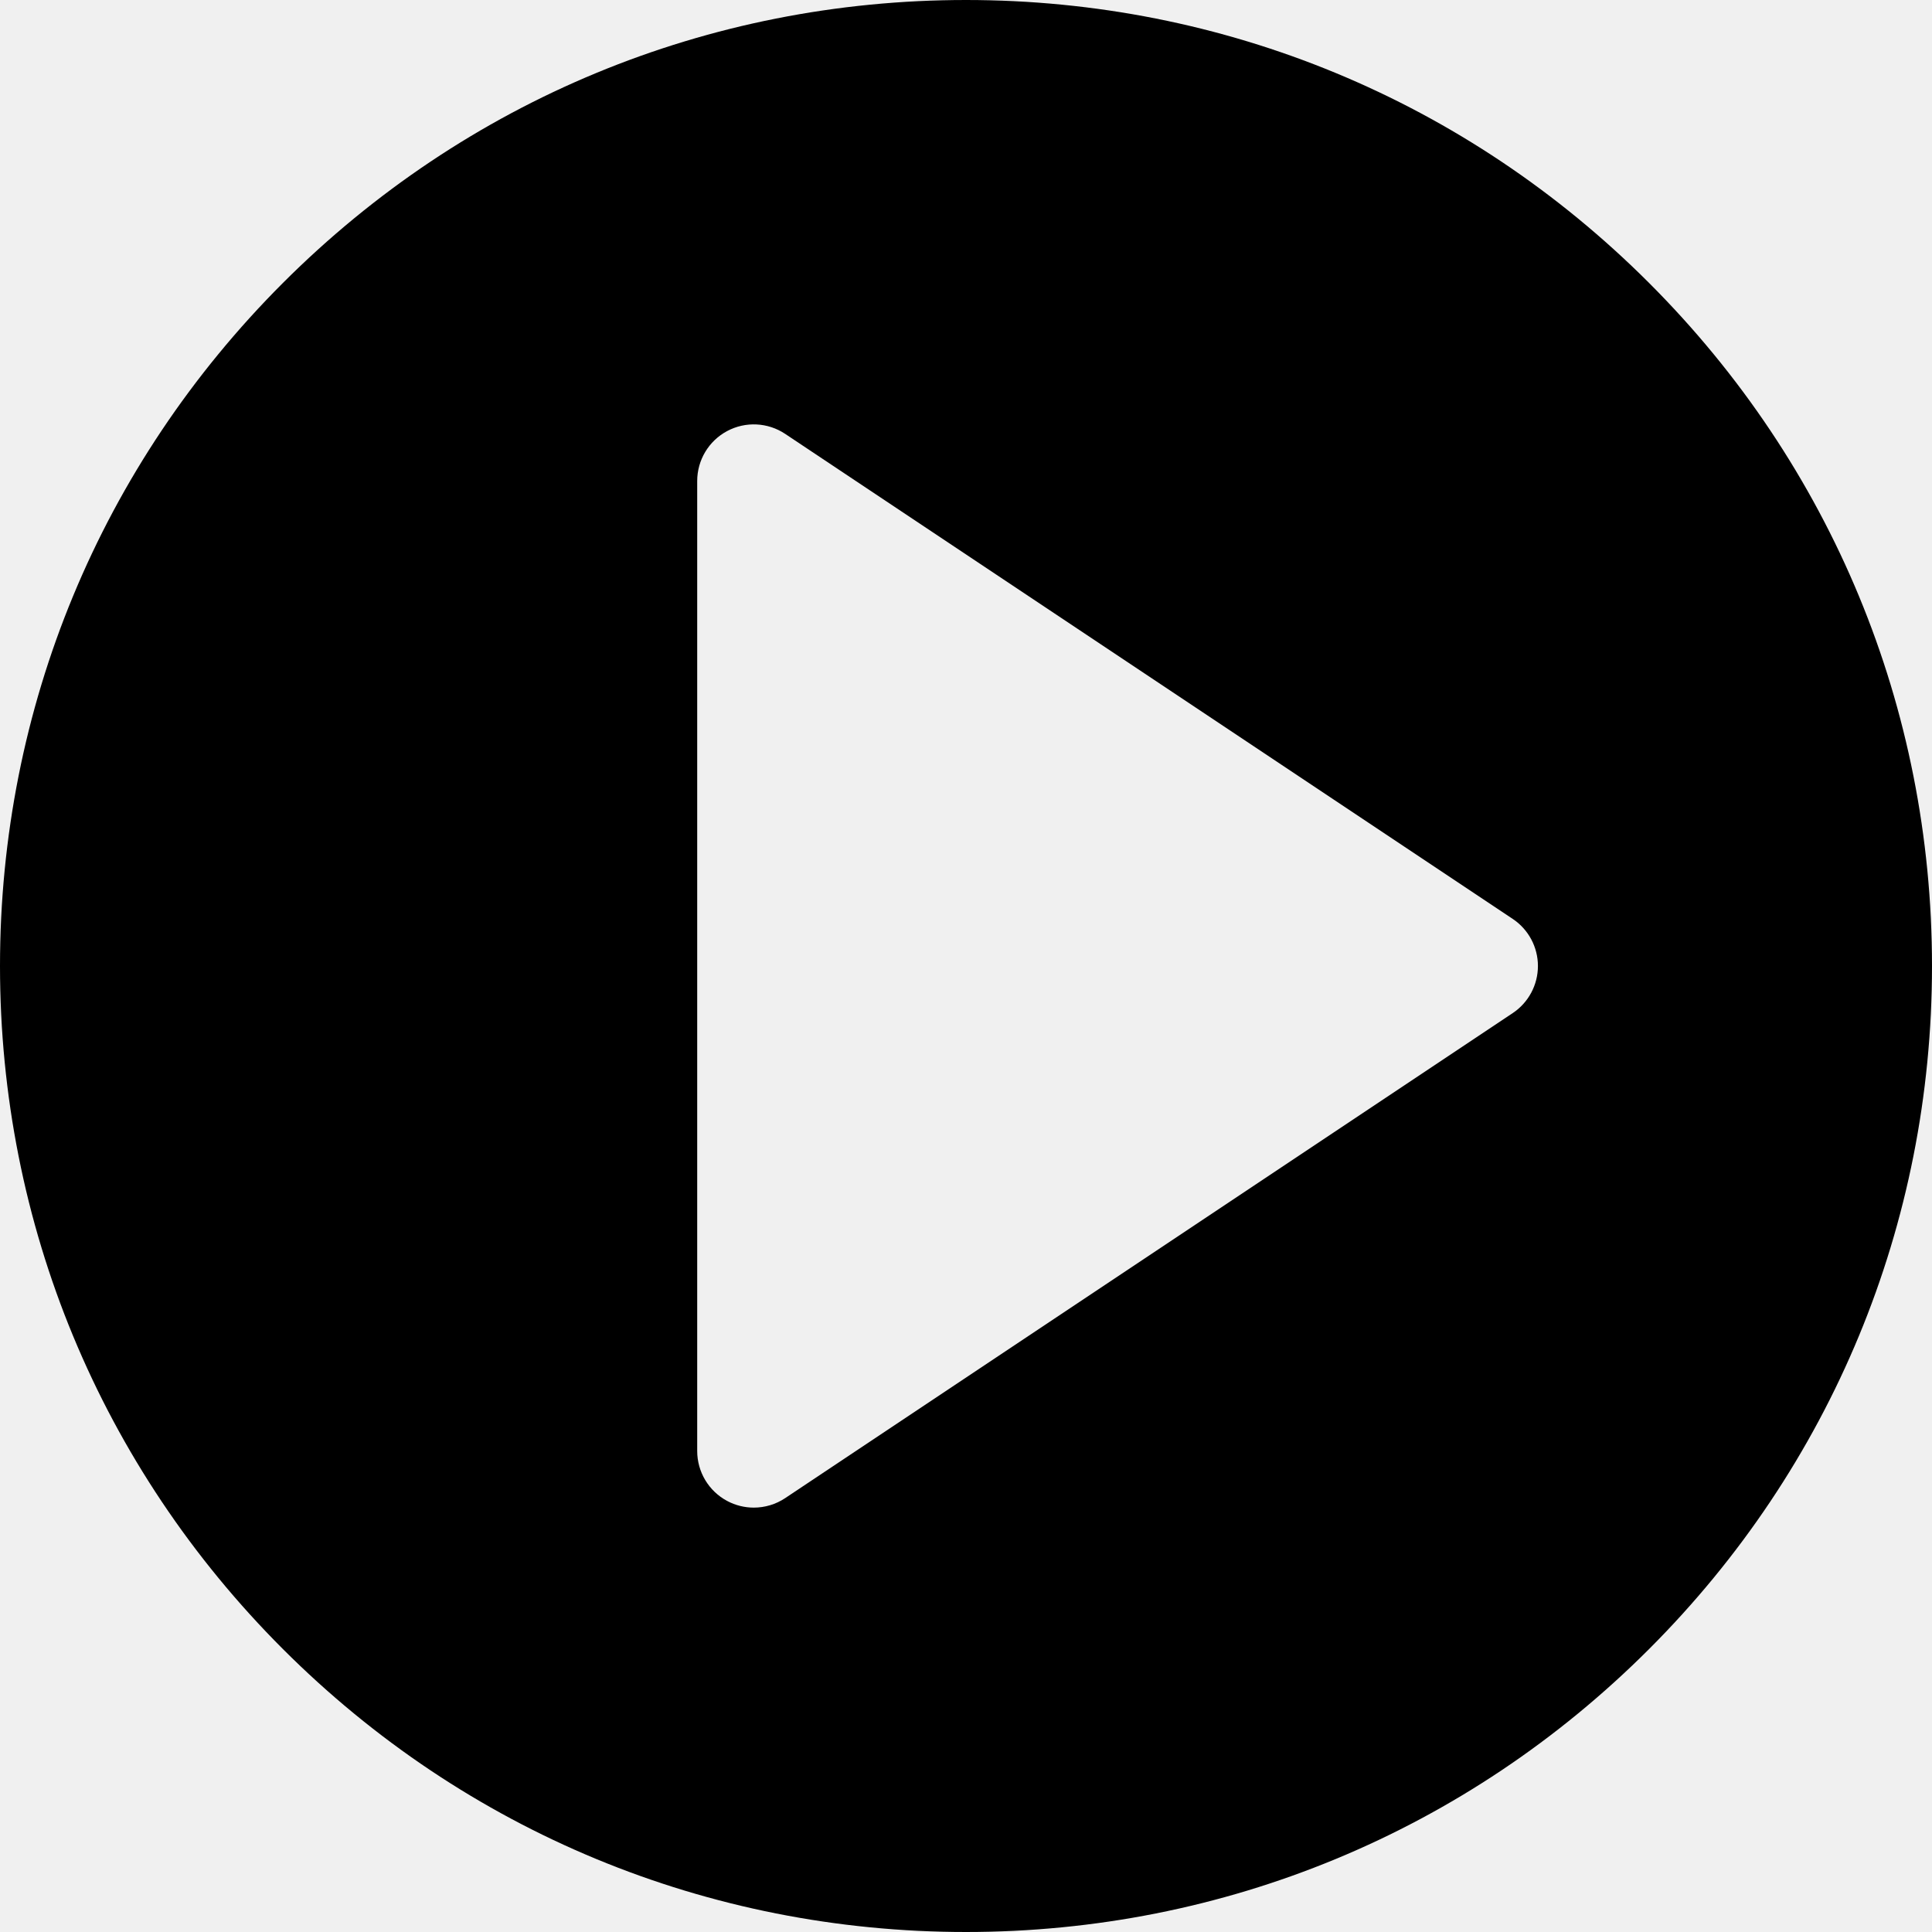
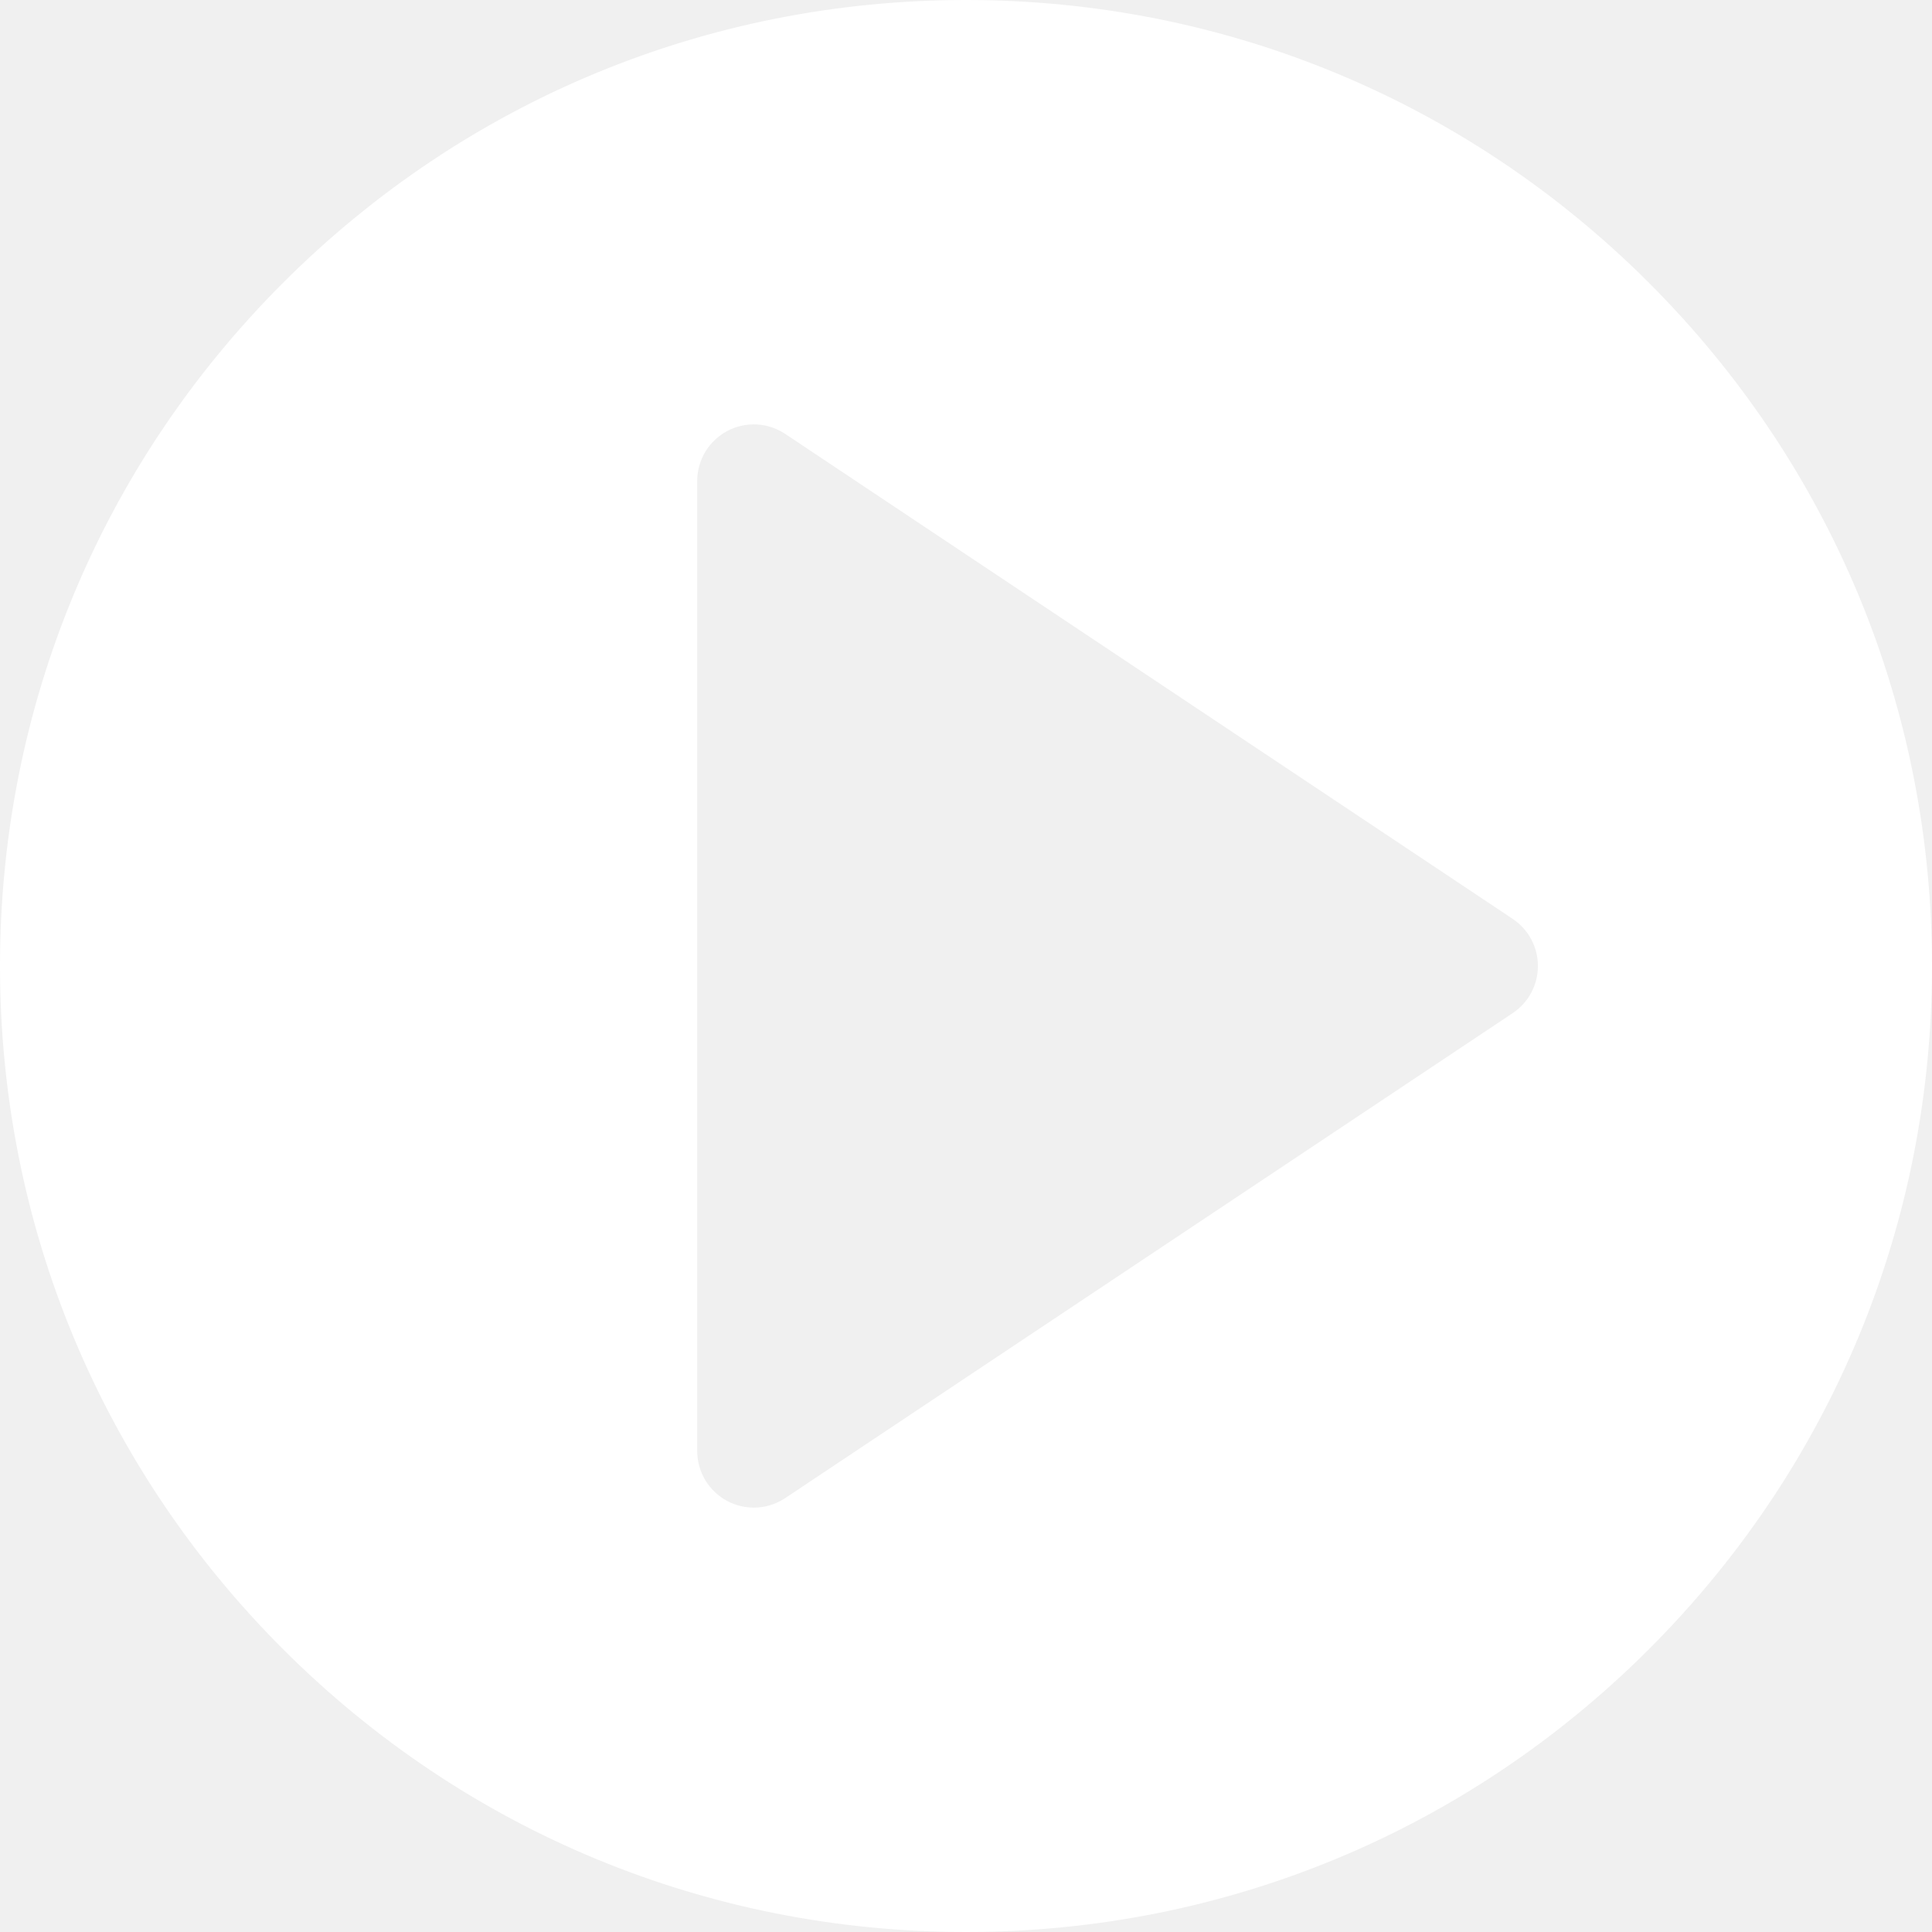
<svg xmlns="http://www.w3.org/2000/svg" version="1.1" id="Capa_1" x="0px" y="0px" viewBox="0 0 512 512" style="enable-background:new 0 0 512 512;" xml:space="preserve">
  <g>
    <g>
-       <path d="M437.019,74.98C388.667,26.628,324.38,0,256,0C187.619,0,123.332,26.629,74.98,74.98C26.629,123.332,0,187.62,0,256    c0,68.381,26.629,132.668,74.98,181.02C123.332,485.371,187.619,512,256,512c68.38,0,132.667-26.629,181.019-74.98    C485.371,388.667,512,324.38,512,256S485.371,123.333,437.019,74.98z M400.887,268.482L208.086,397.014    c-2.51,1.674-5.411,2.52-8.321,2.52c-2.427,0-4.859-0.588-7.077-1.775c-4.877-2.609-7.922-7.693-7.922-13.225V127.467    c0-5.532,3.045-10.615,7.922-13.225c4.876-2.61,10.795-2.325,15.398,0.745L400.887,243.52c4.173,2.782,6.68,7.466,6.68,12.481    C407.566,261.017,405.06,265.699,400.887,268.482z" />
+       <path fill="white" d="M437.019,74.98C388.667,26.628,324.38,0,256,0C187.619,0,123.332,26.629,74.98,74.98C26.629,123.332,0,187.62,0,256    c0,68.381,26.629,132.668,74.98,181.02C123.332,485.371,187.619,512,256,512c68.38,0,132.667-26.629,181.019-74.98    C485.371,388.667,512,324.38,512,256S485.371,123.333,437.019,74.98z M400.887,268.482L208.086,397.014    c-2.51,1.674-5.411,2.52-8.321,2.52c-2.427,0-4.859-0.588-7.077-1.775c-4.877-2.609-7.922-7.693-7.922-13.225V127.467    c0-5.532,3.045-10.615,7.922-13.225c4.876-2.61,10.795-2.325,15.398,0.745L400.887,243.52c4.173,2.782,6.68,7.466,6.68,12.481    C407.566,261.017,405.06,265.699,400.887,268.482z" />
    </g>
  </g>
  <g>
</g>
  <g>
</g>
  <g>
</g>
  <g>
</g>
  <g>
</g>
  <g>
</g>
  <g>
</g>
  <g>
</g>
  <g>
</g>
  <g>
</g>
  <g>
</g>
  <g>
</g>
  <g>
</g>
  <g>
</g>
  <g>
</g>
</svg>
